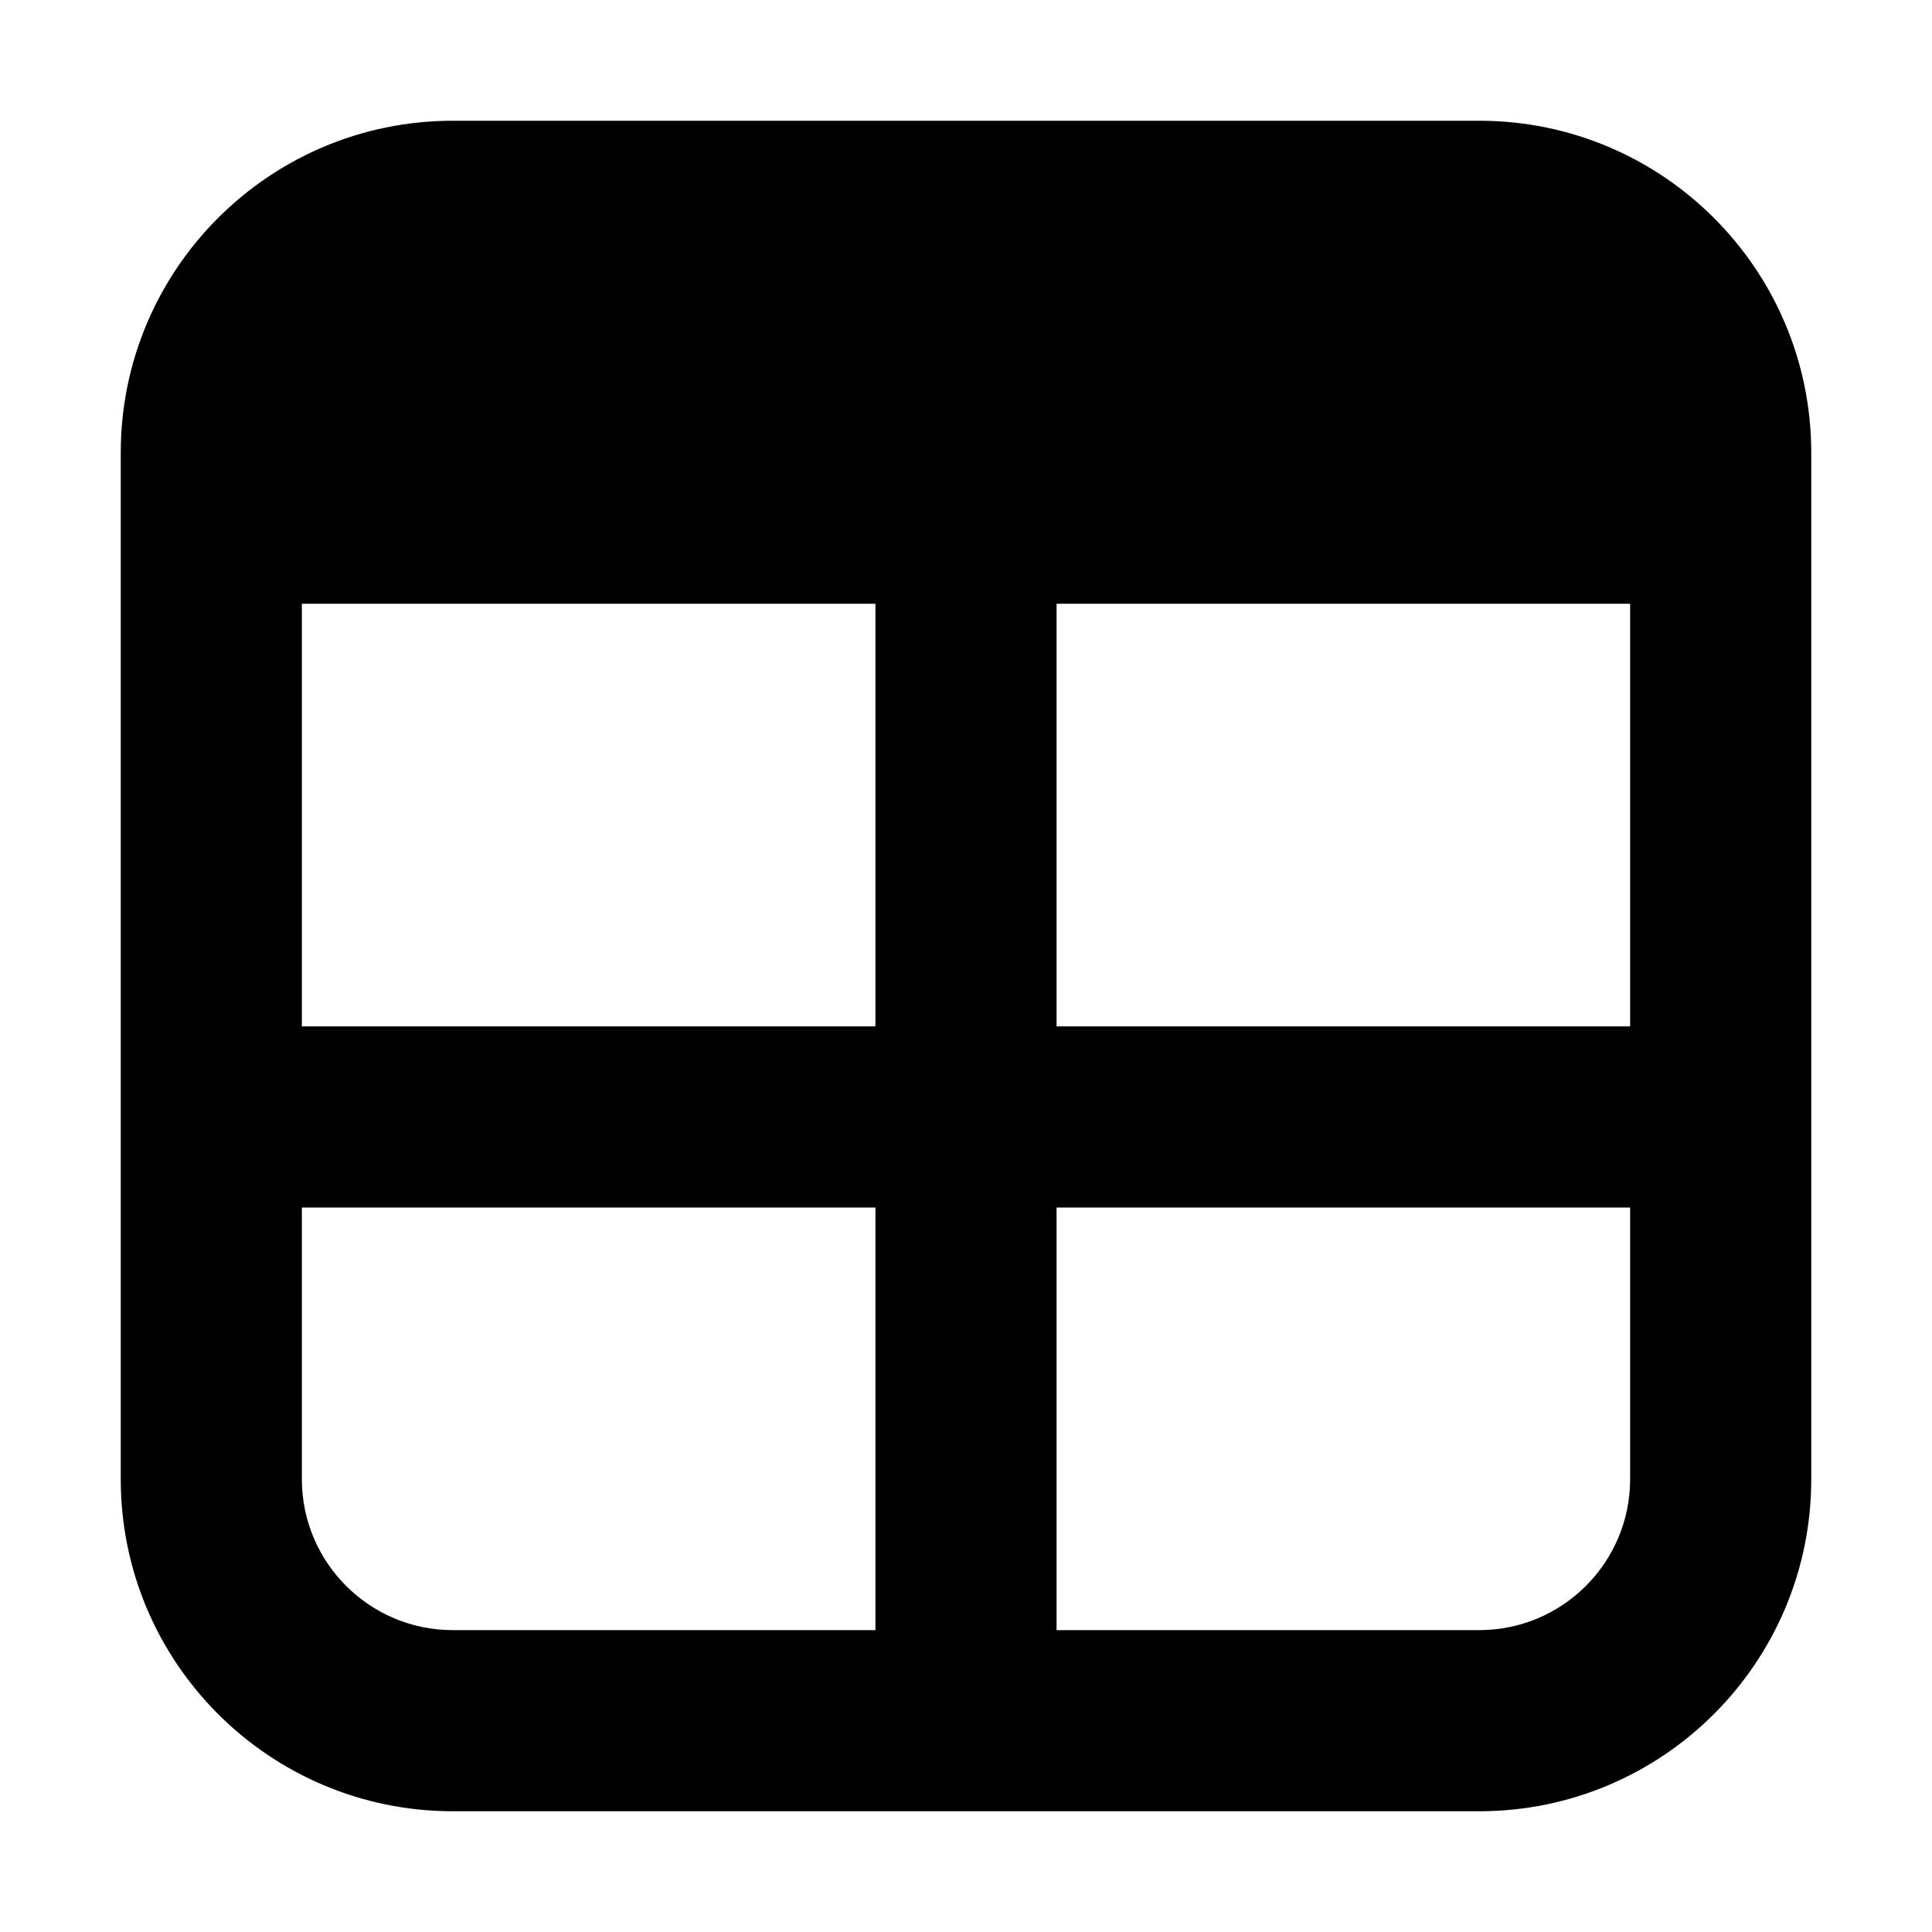
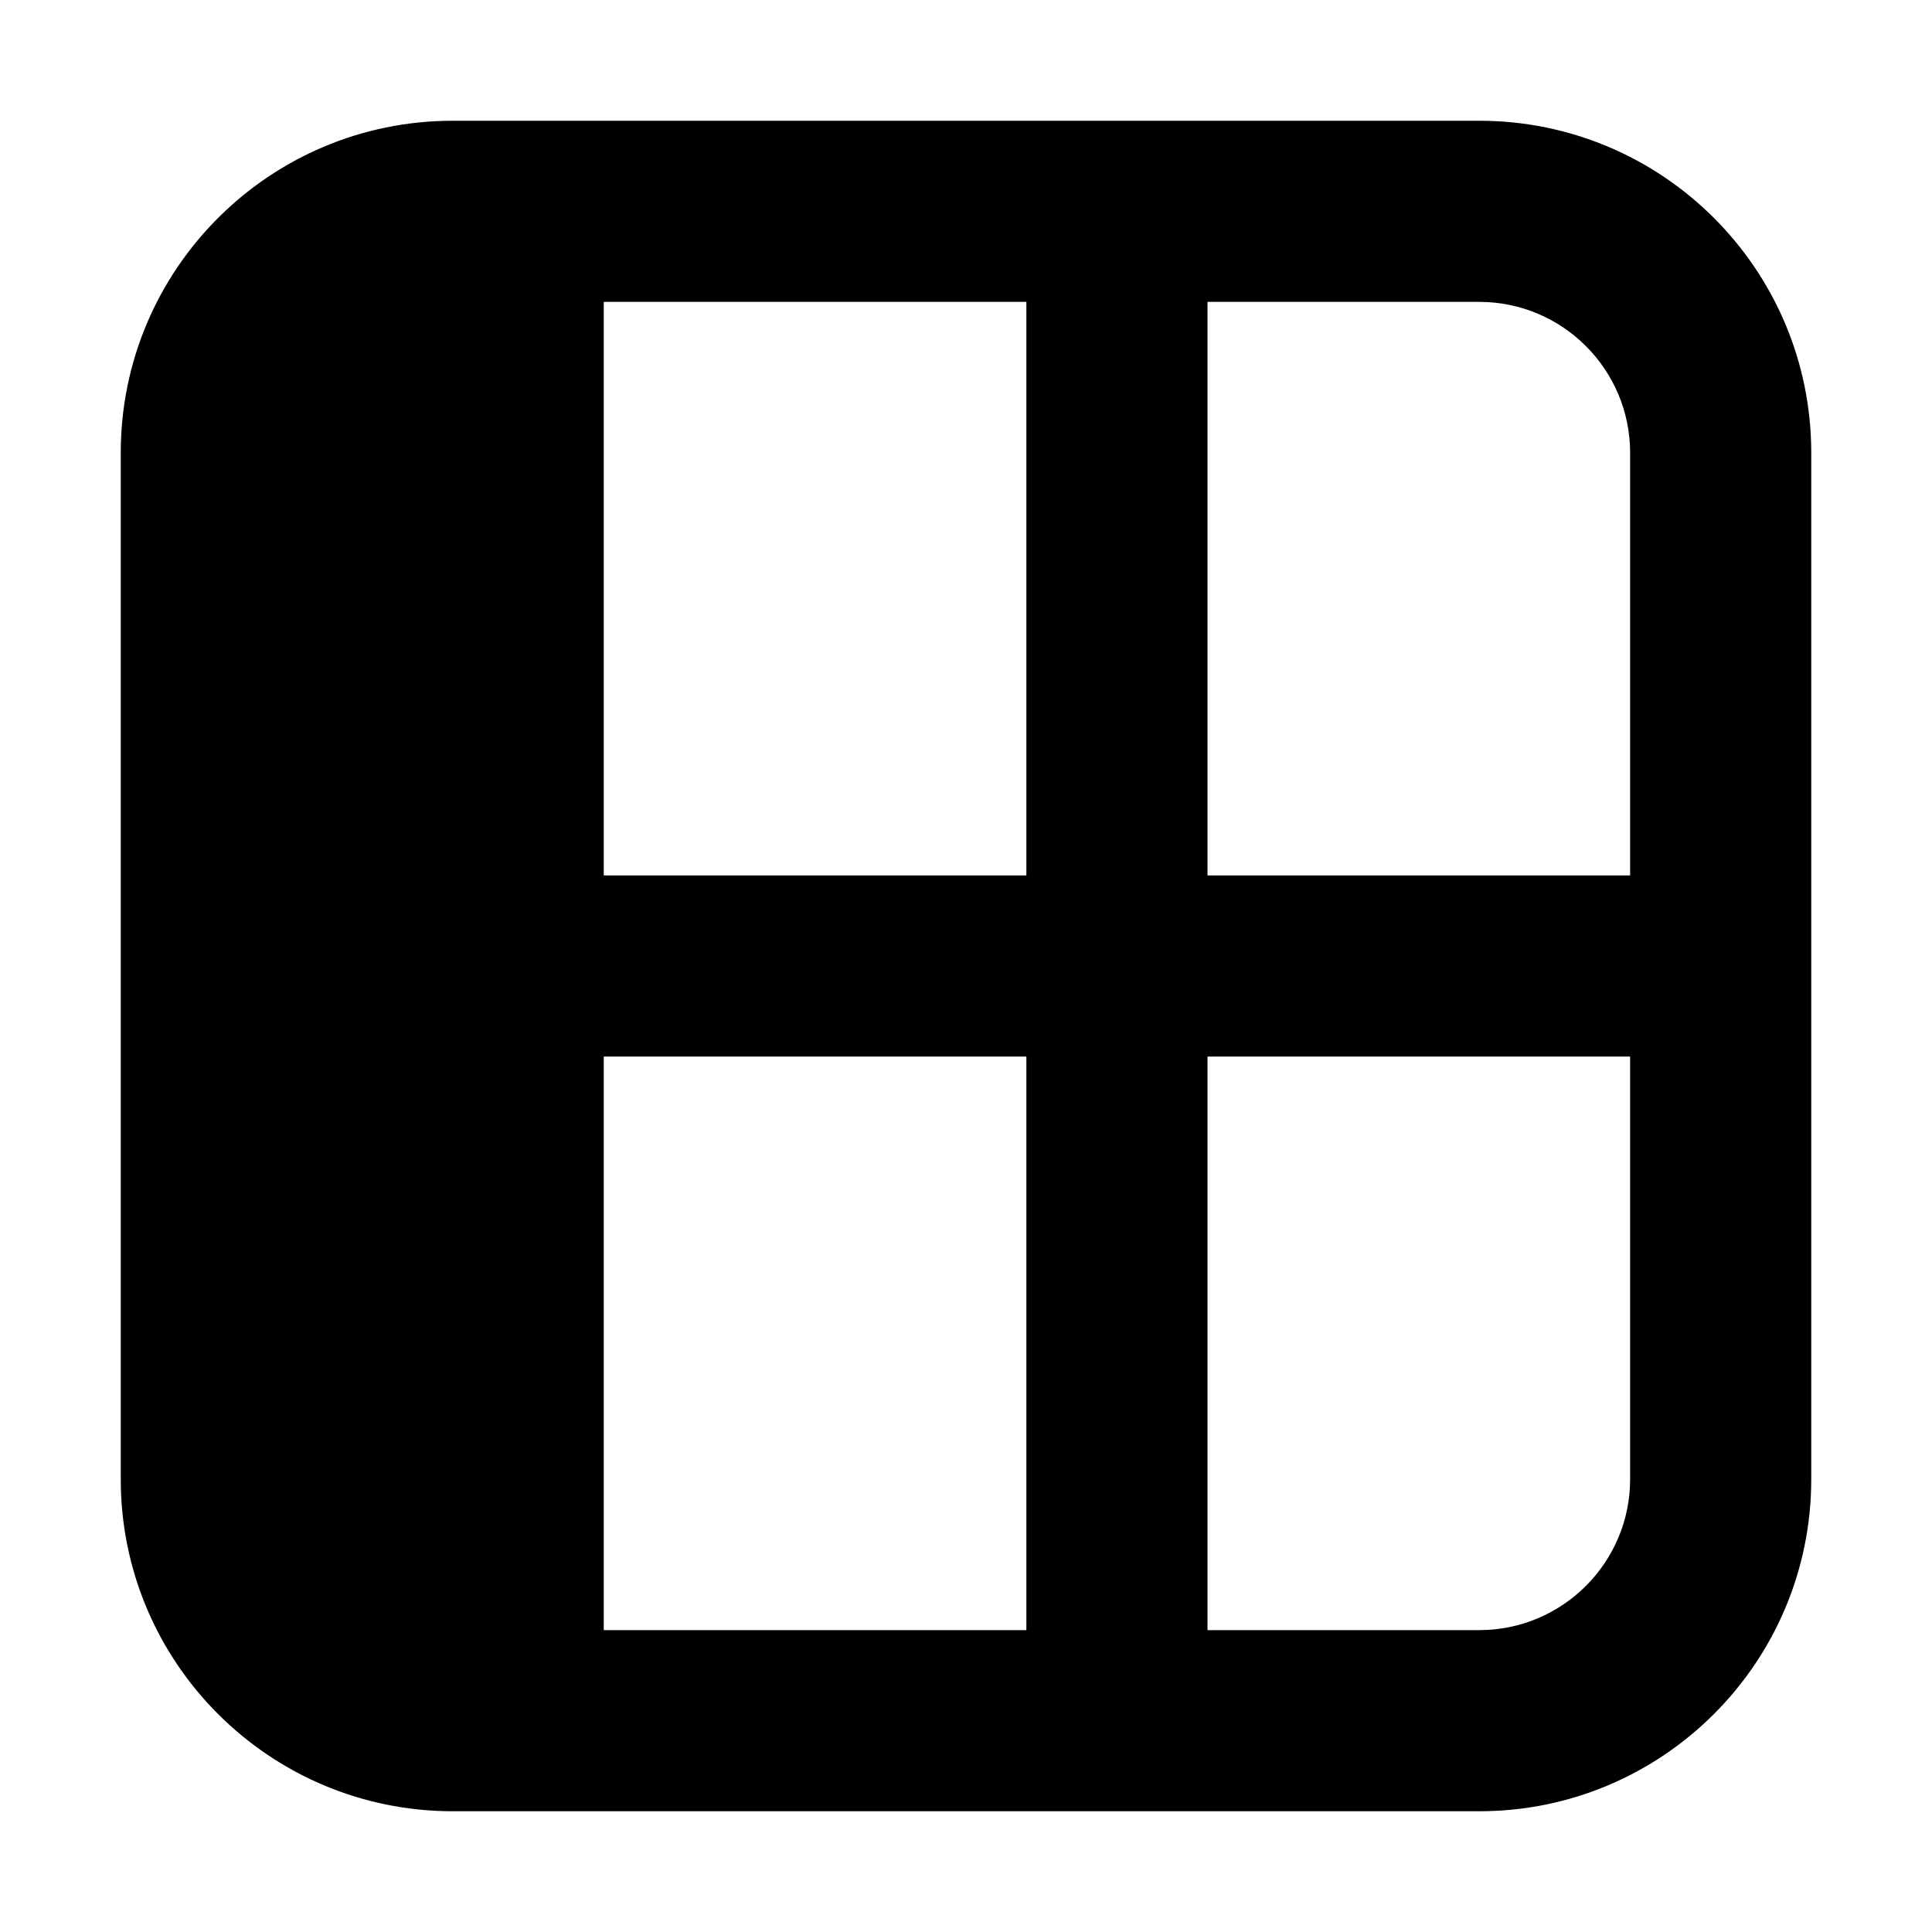
<svg xmlns="http://www.w3.org/2000/svg" fill="currentColor" class="ai" viewBox="0 0 16 16">
-   <path d="M3.75 1A2.75 2.75 0 0 0 1 3.75v8.5A2.75 2.75 0 0 0 3.75 15h8.5A2.75 2.75 0 0 0 15 12.25v-8.5A2.75 2.75 0 0 0 12.25 1zm3.5 4v3.5H2.5V5zm1.5 3.5V5h4.75v3.5zm0 1.5h4.75v2.25c0 .69-.56 1.25-1.25 1.25h-3.5zm-1.5 0v3.5h-3.5c-.69 0-1.25-.56-1.25-1.25V10z" />
+   <path d="M1 12.25A2.75 2.75 0 0 0 3.75 15h8.5A2.75 2.75 0 0 0 15 12.25v-8.5A2.75 2.75 0 0 0 12.25 1h-8.5A2.75 2.75 0 0 0 1 3.75zm4-3.5h3.5v4.75H5zm3.5-1.5H5V2.5h3.5zm1.5 0V2.5h2.25c.69 0 1.25.56 1.25 1.25v3.5zm0 1.5h3.5v3.5c0 .69-.56 1.25-1.25 1.25H10z" />
</svg>
